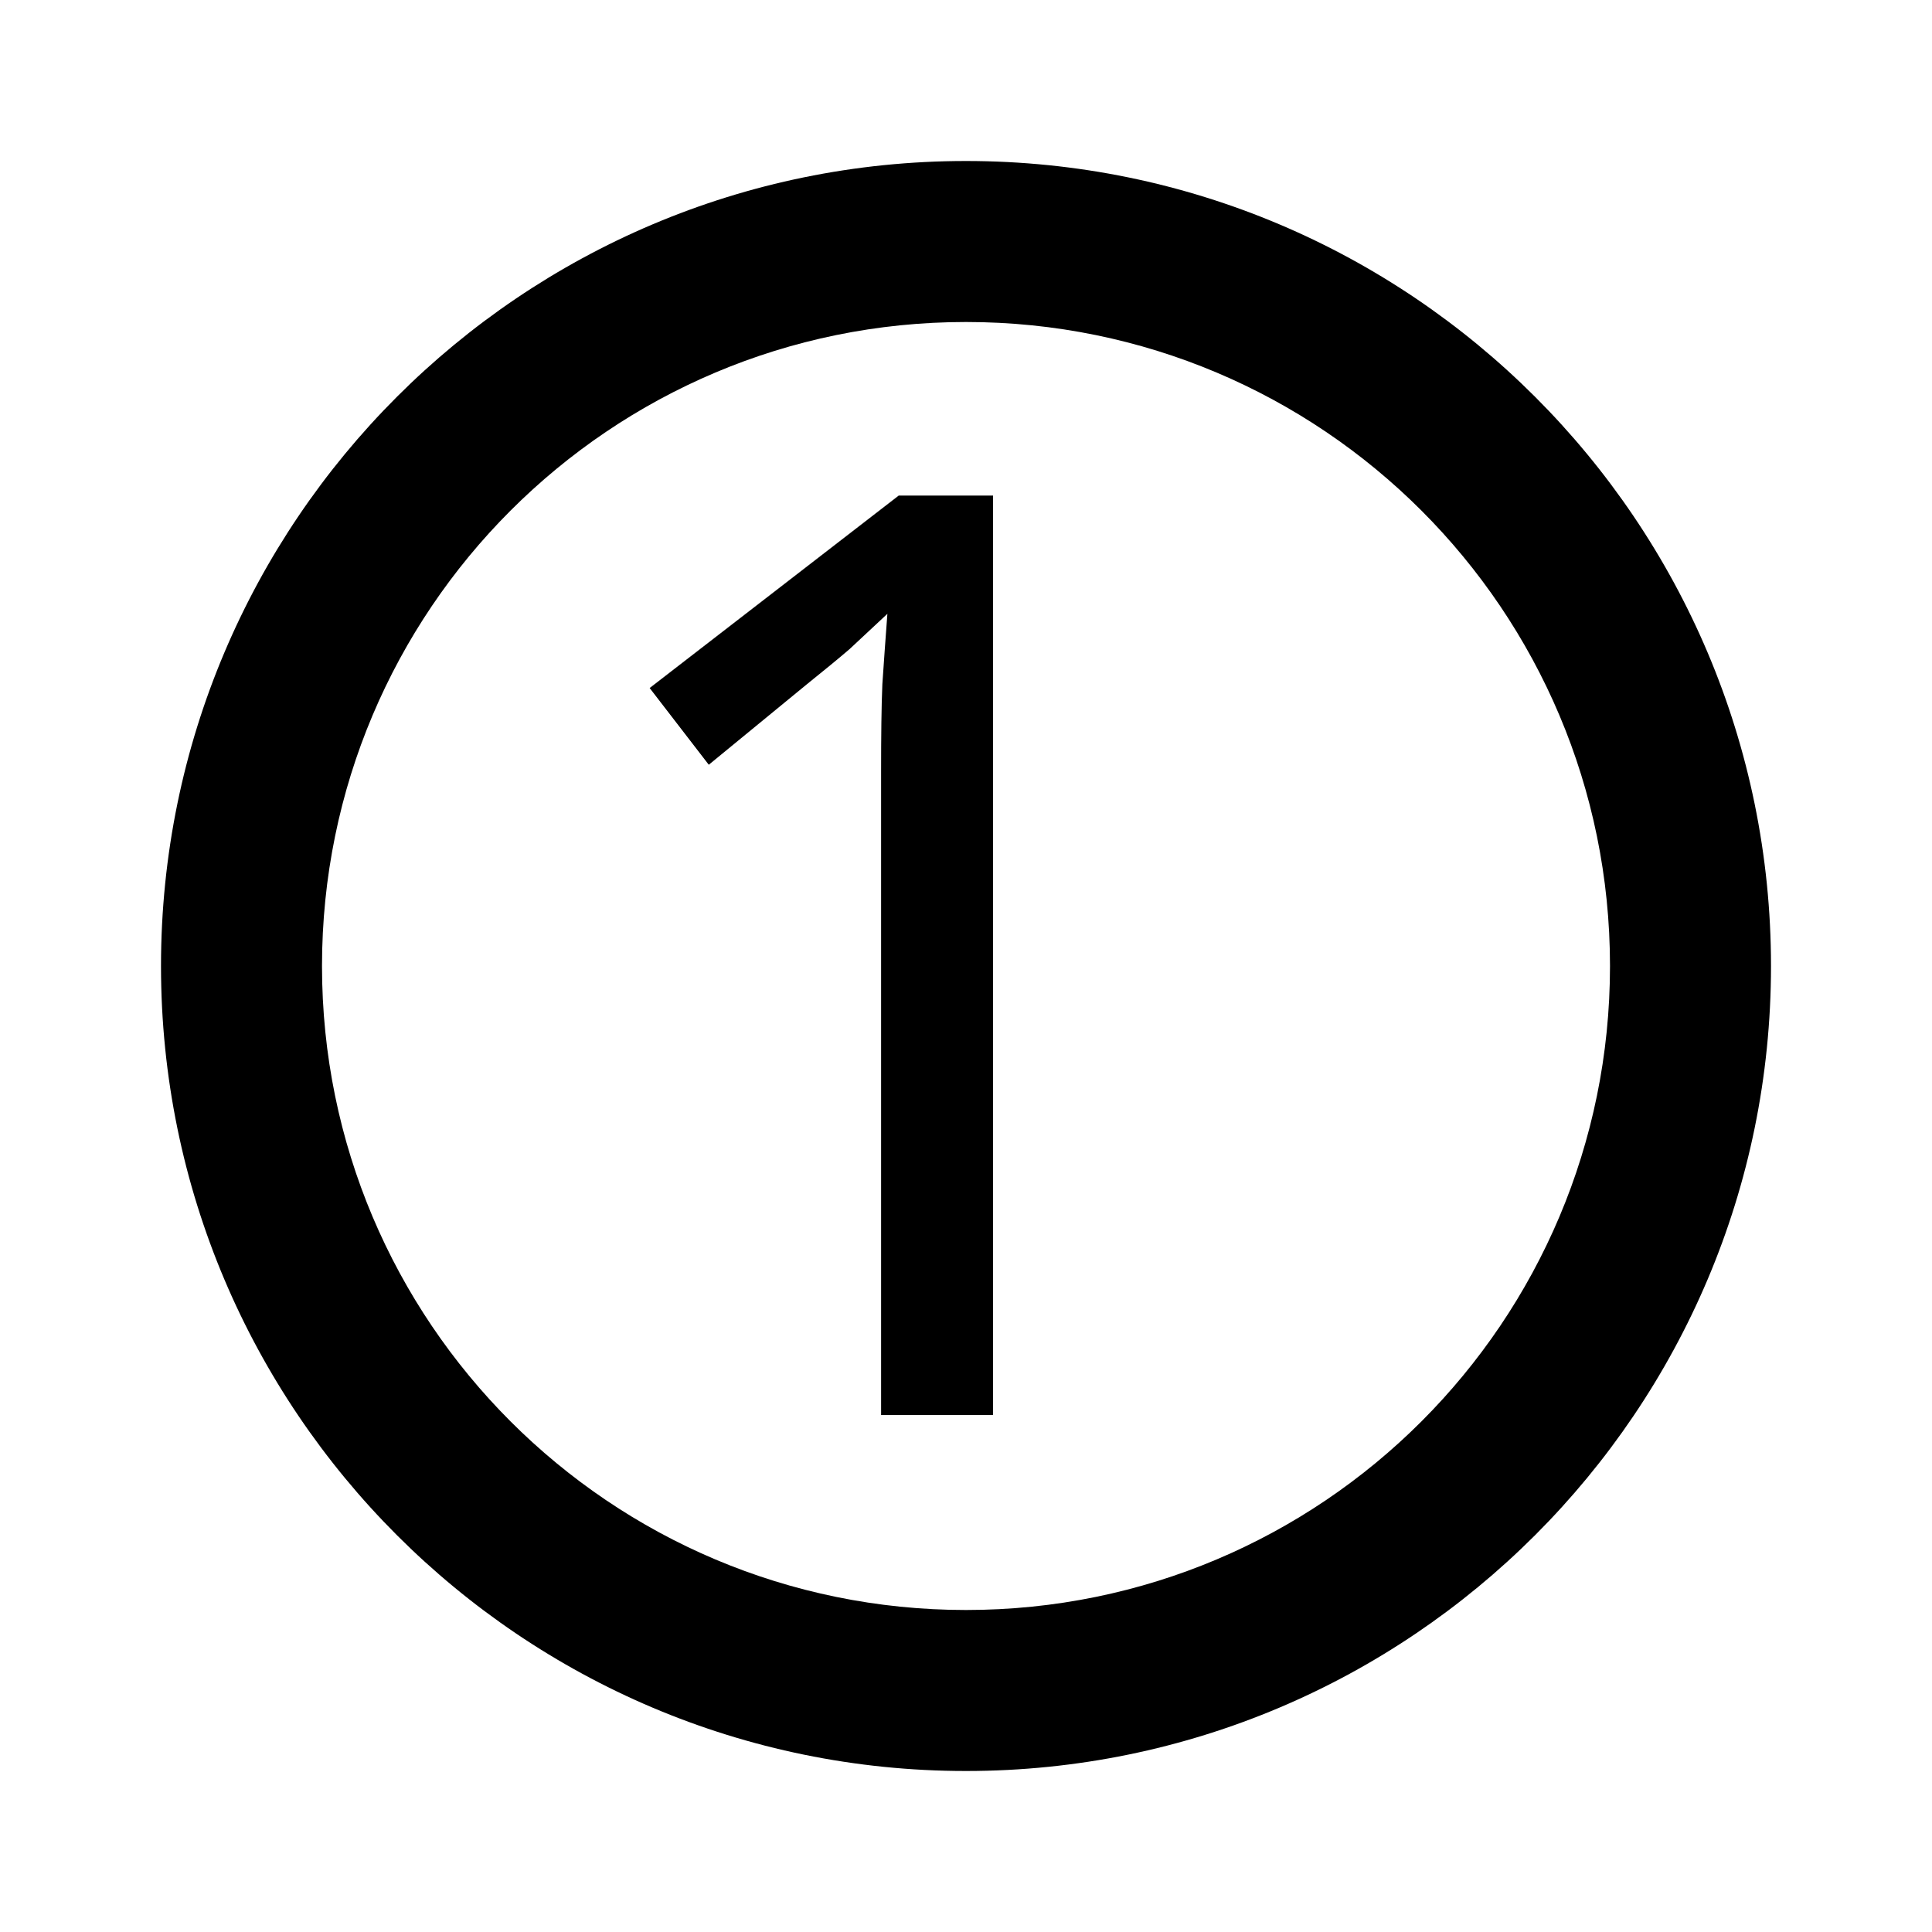
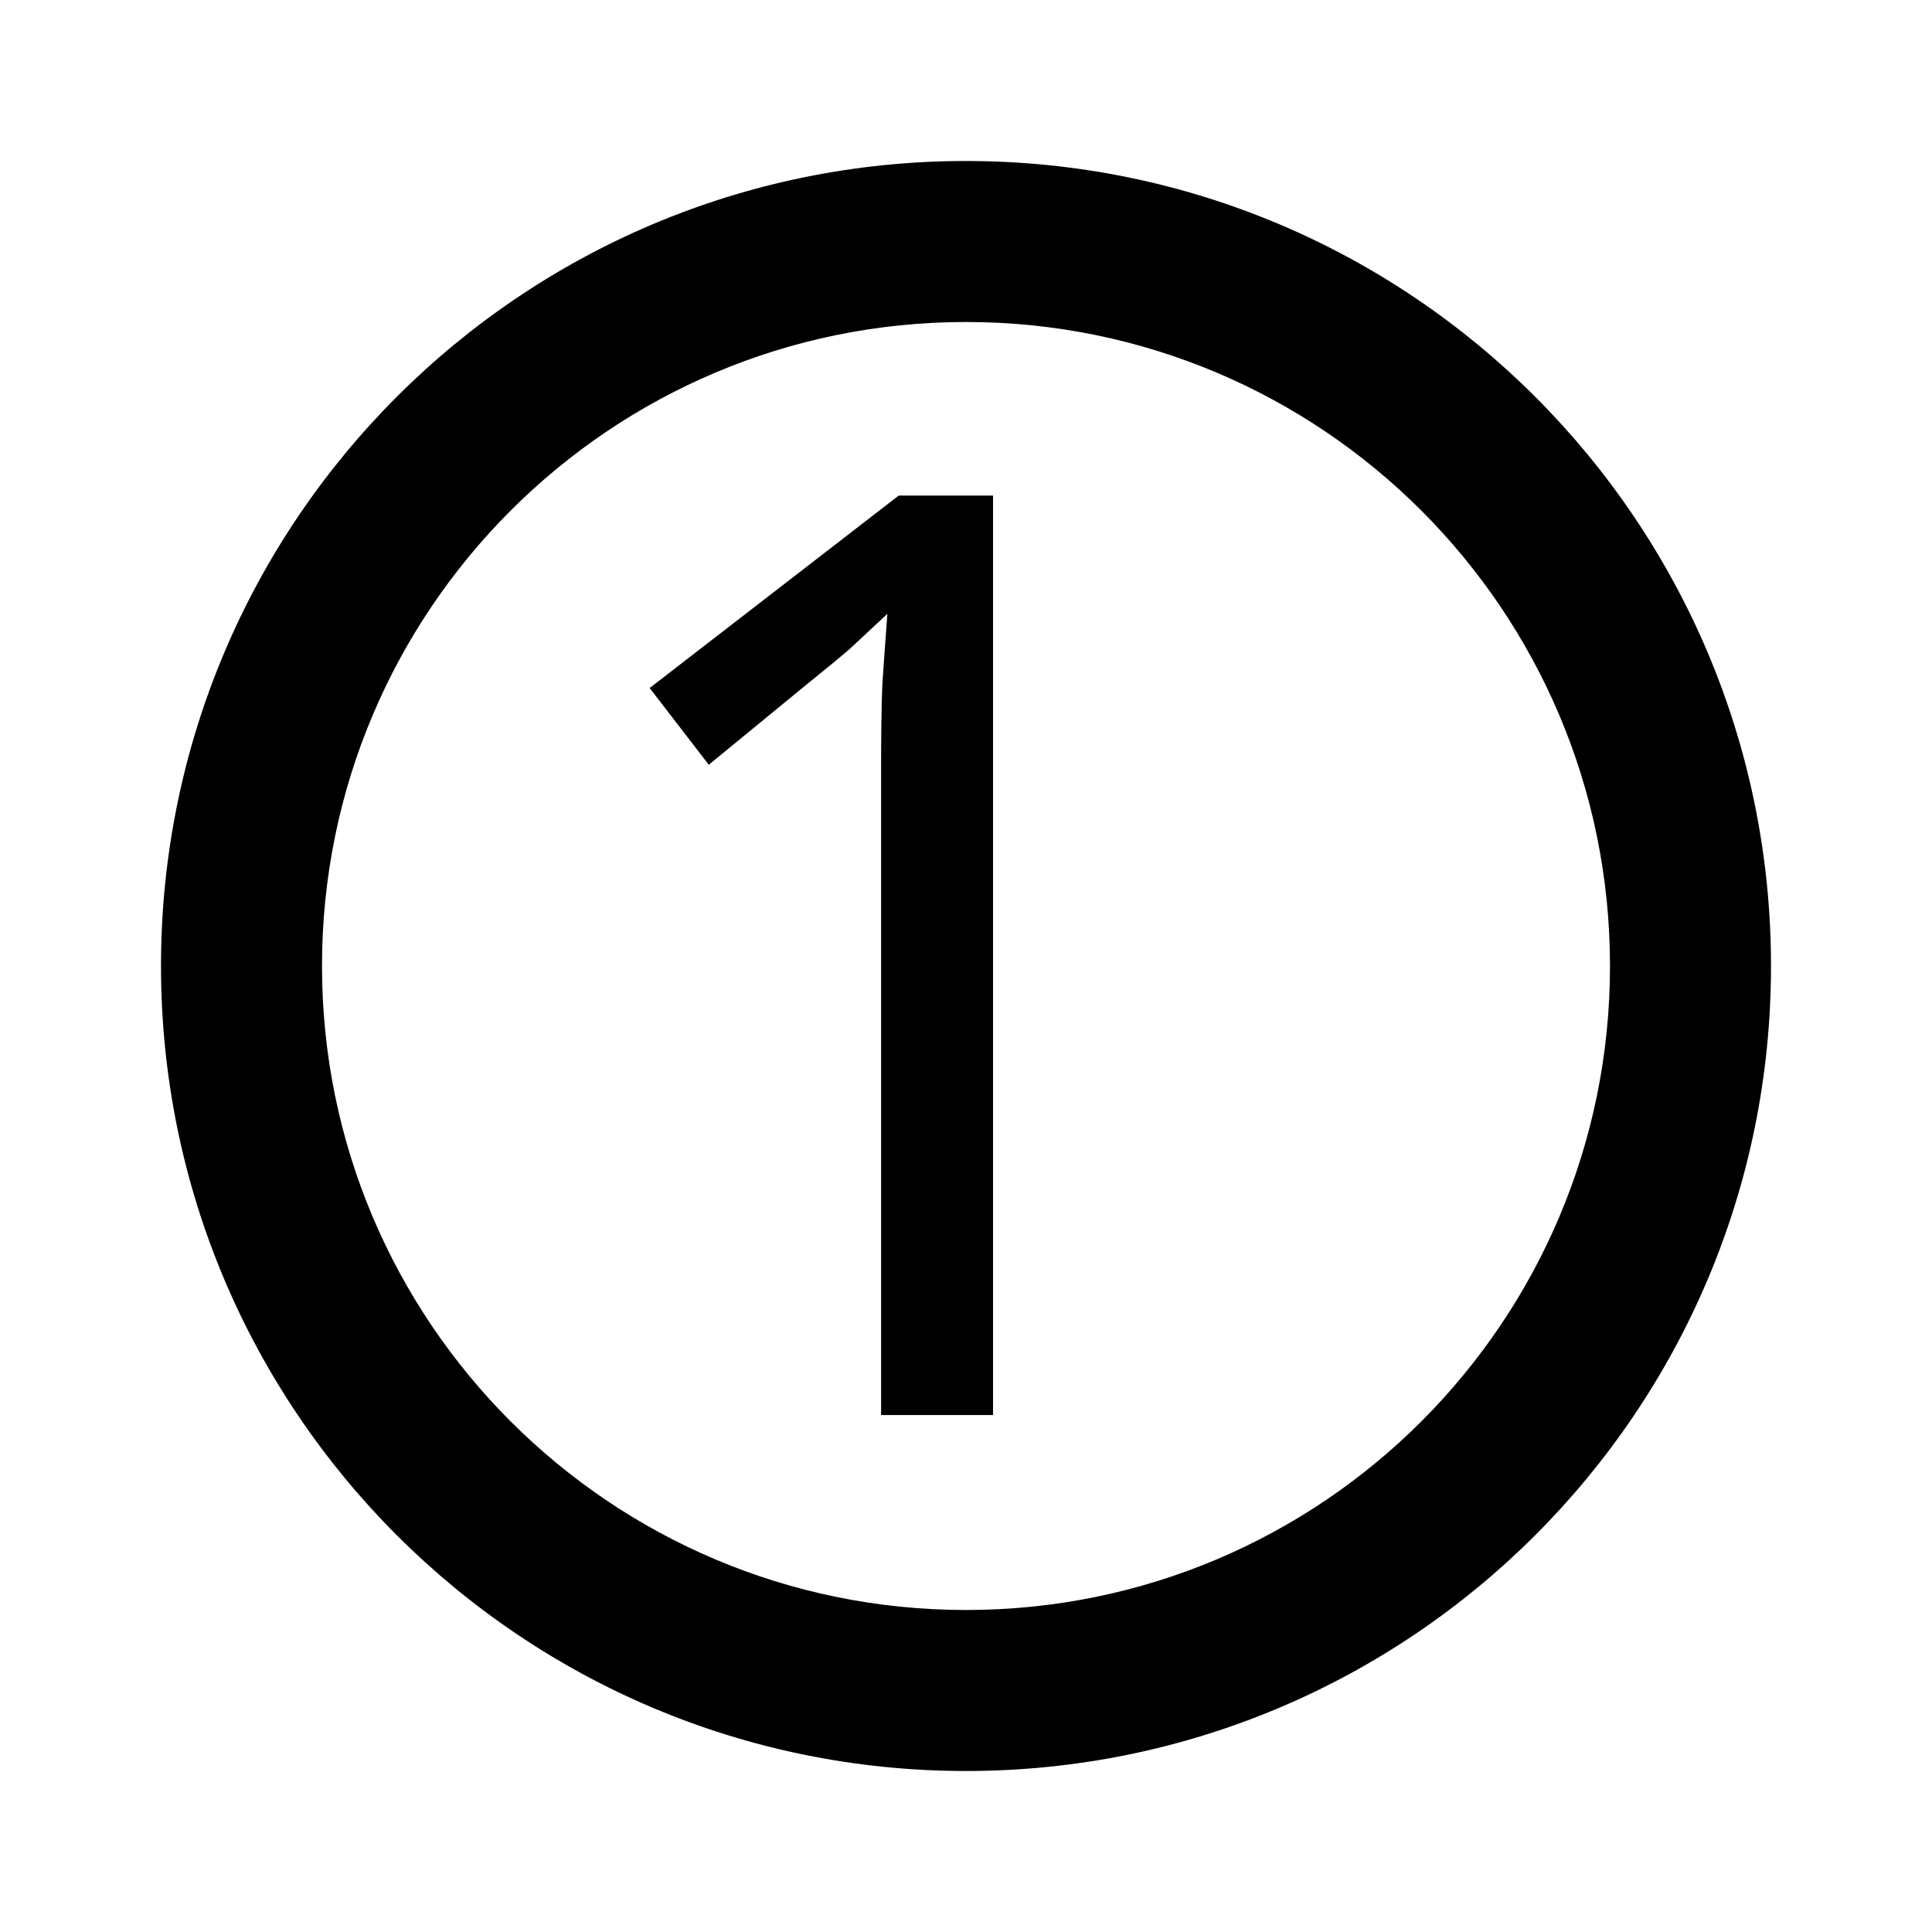
- <svg xmlns="http://www.w3.org/2000/svg" viewBox="0 0 24 24" version="1.1" id="svg76">
-   <defs id="defs80" />
-   <path d="M12,20C7.58,20 4,16.42 4,12C4,7.58 7.58,4 12,4C16.42,4 20,7.58 20,12C20,16.42 16.42,20 12,20M12,2C6.48,2 2,6.48 2,12C2,17.52 6.48,22 12,22C17.52,22 22,17.52 22,12C22,6.48 17.52,2 12,2Z" id="path74" />
-   <text xml:space="preserve" style="font-style:normal;font-weight:normal;font-size:16px;line-height:1.25;font-family:sans-serif;letter-spacing:0px;word-spacing:0px;fill:#000000;fill-opacity:1;stroke:none" x="6.649" y="17.579" id="text86">
-     <tspan id="tspan84" x="6.649" y="17.579">1</tspan>
-   </text>
+ <svg xmlns="http://www.w3.org/2000/svg" viewBox="0 0 24 24" version="1.1">
+   <path d="M12 20a1 1 0 010-16 1 1 0 010 16M12 2a1 1 0 000 20 1 1 0 000-20z" />
+   <text xml:space="preserve" font-size="16px" font-family="sans-serif" x="6.649" y="17.579">1</text>
</svg>
